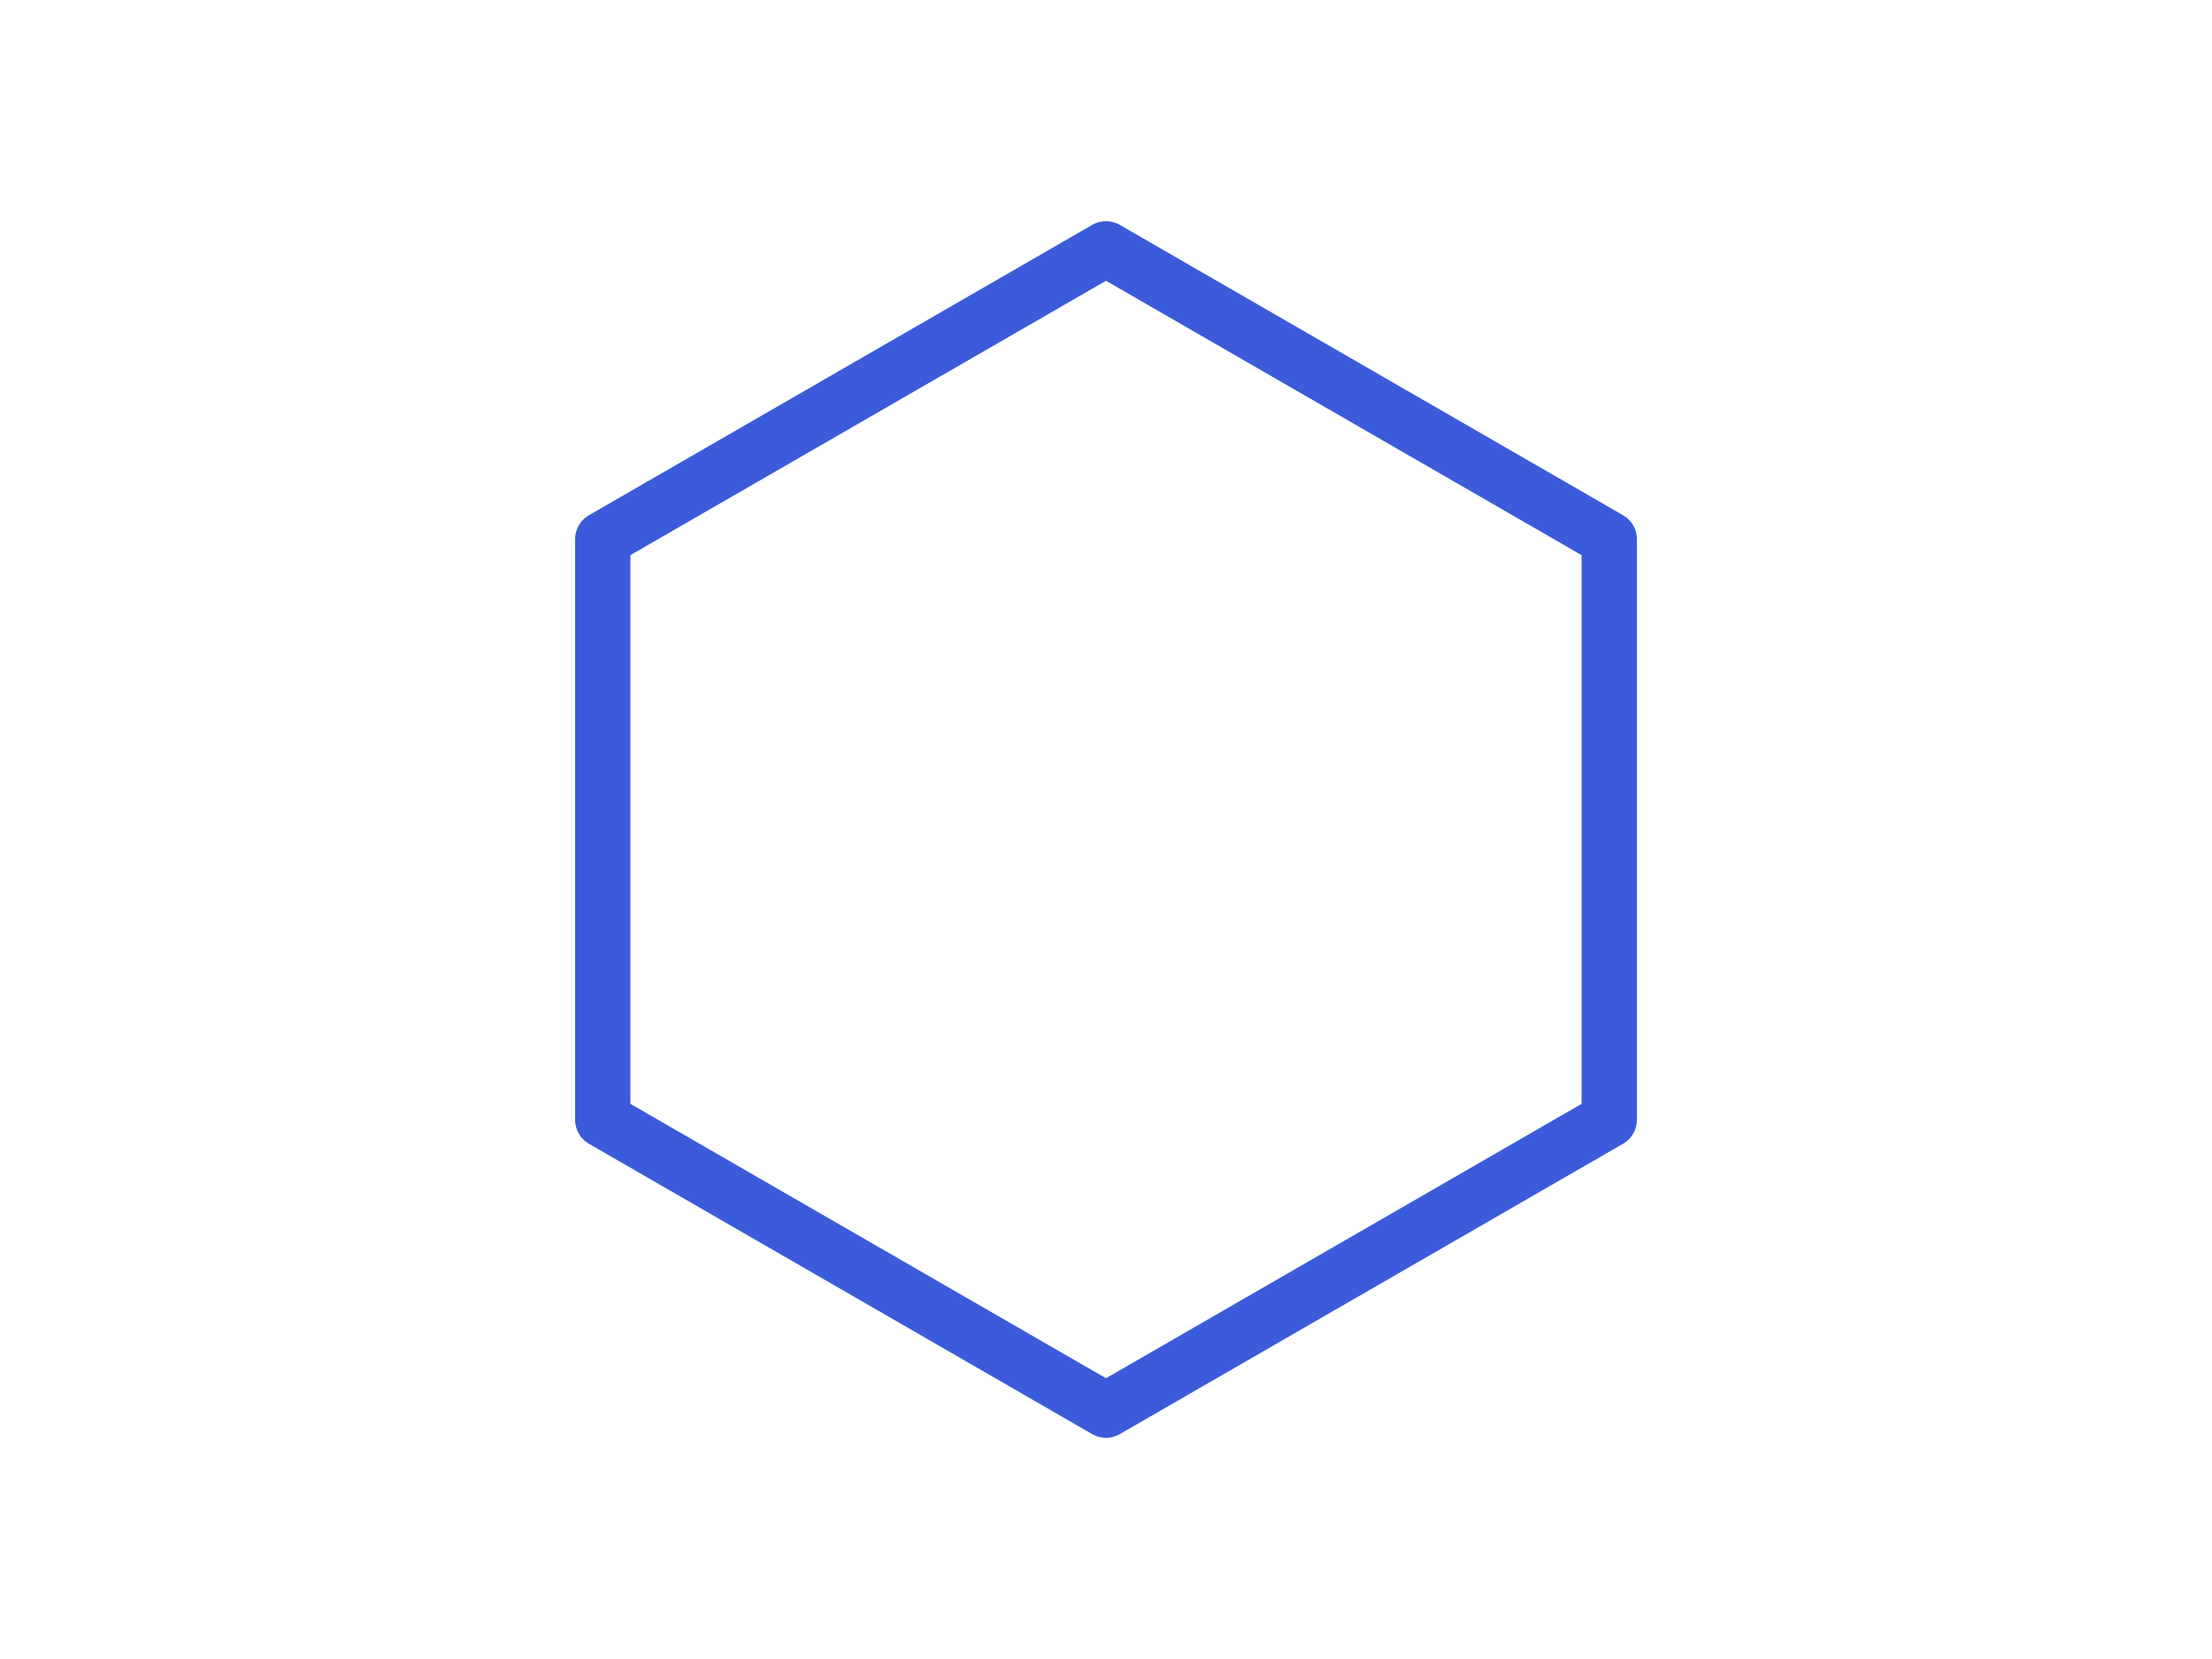
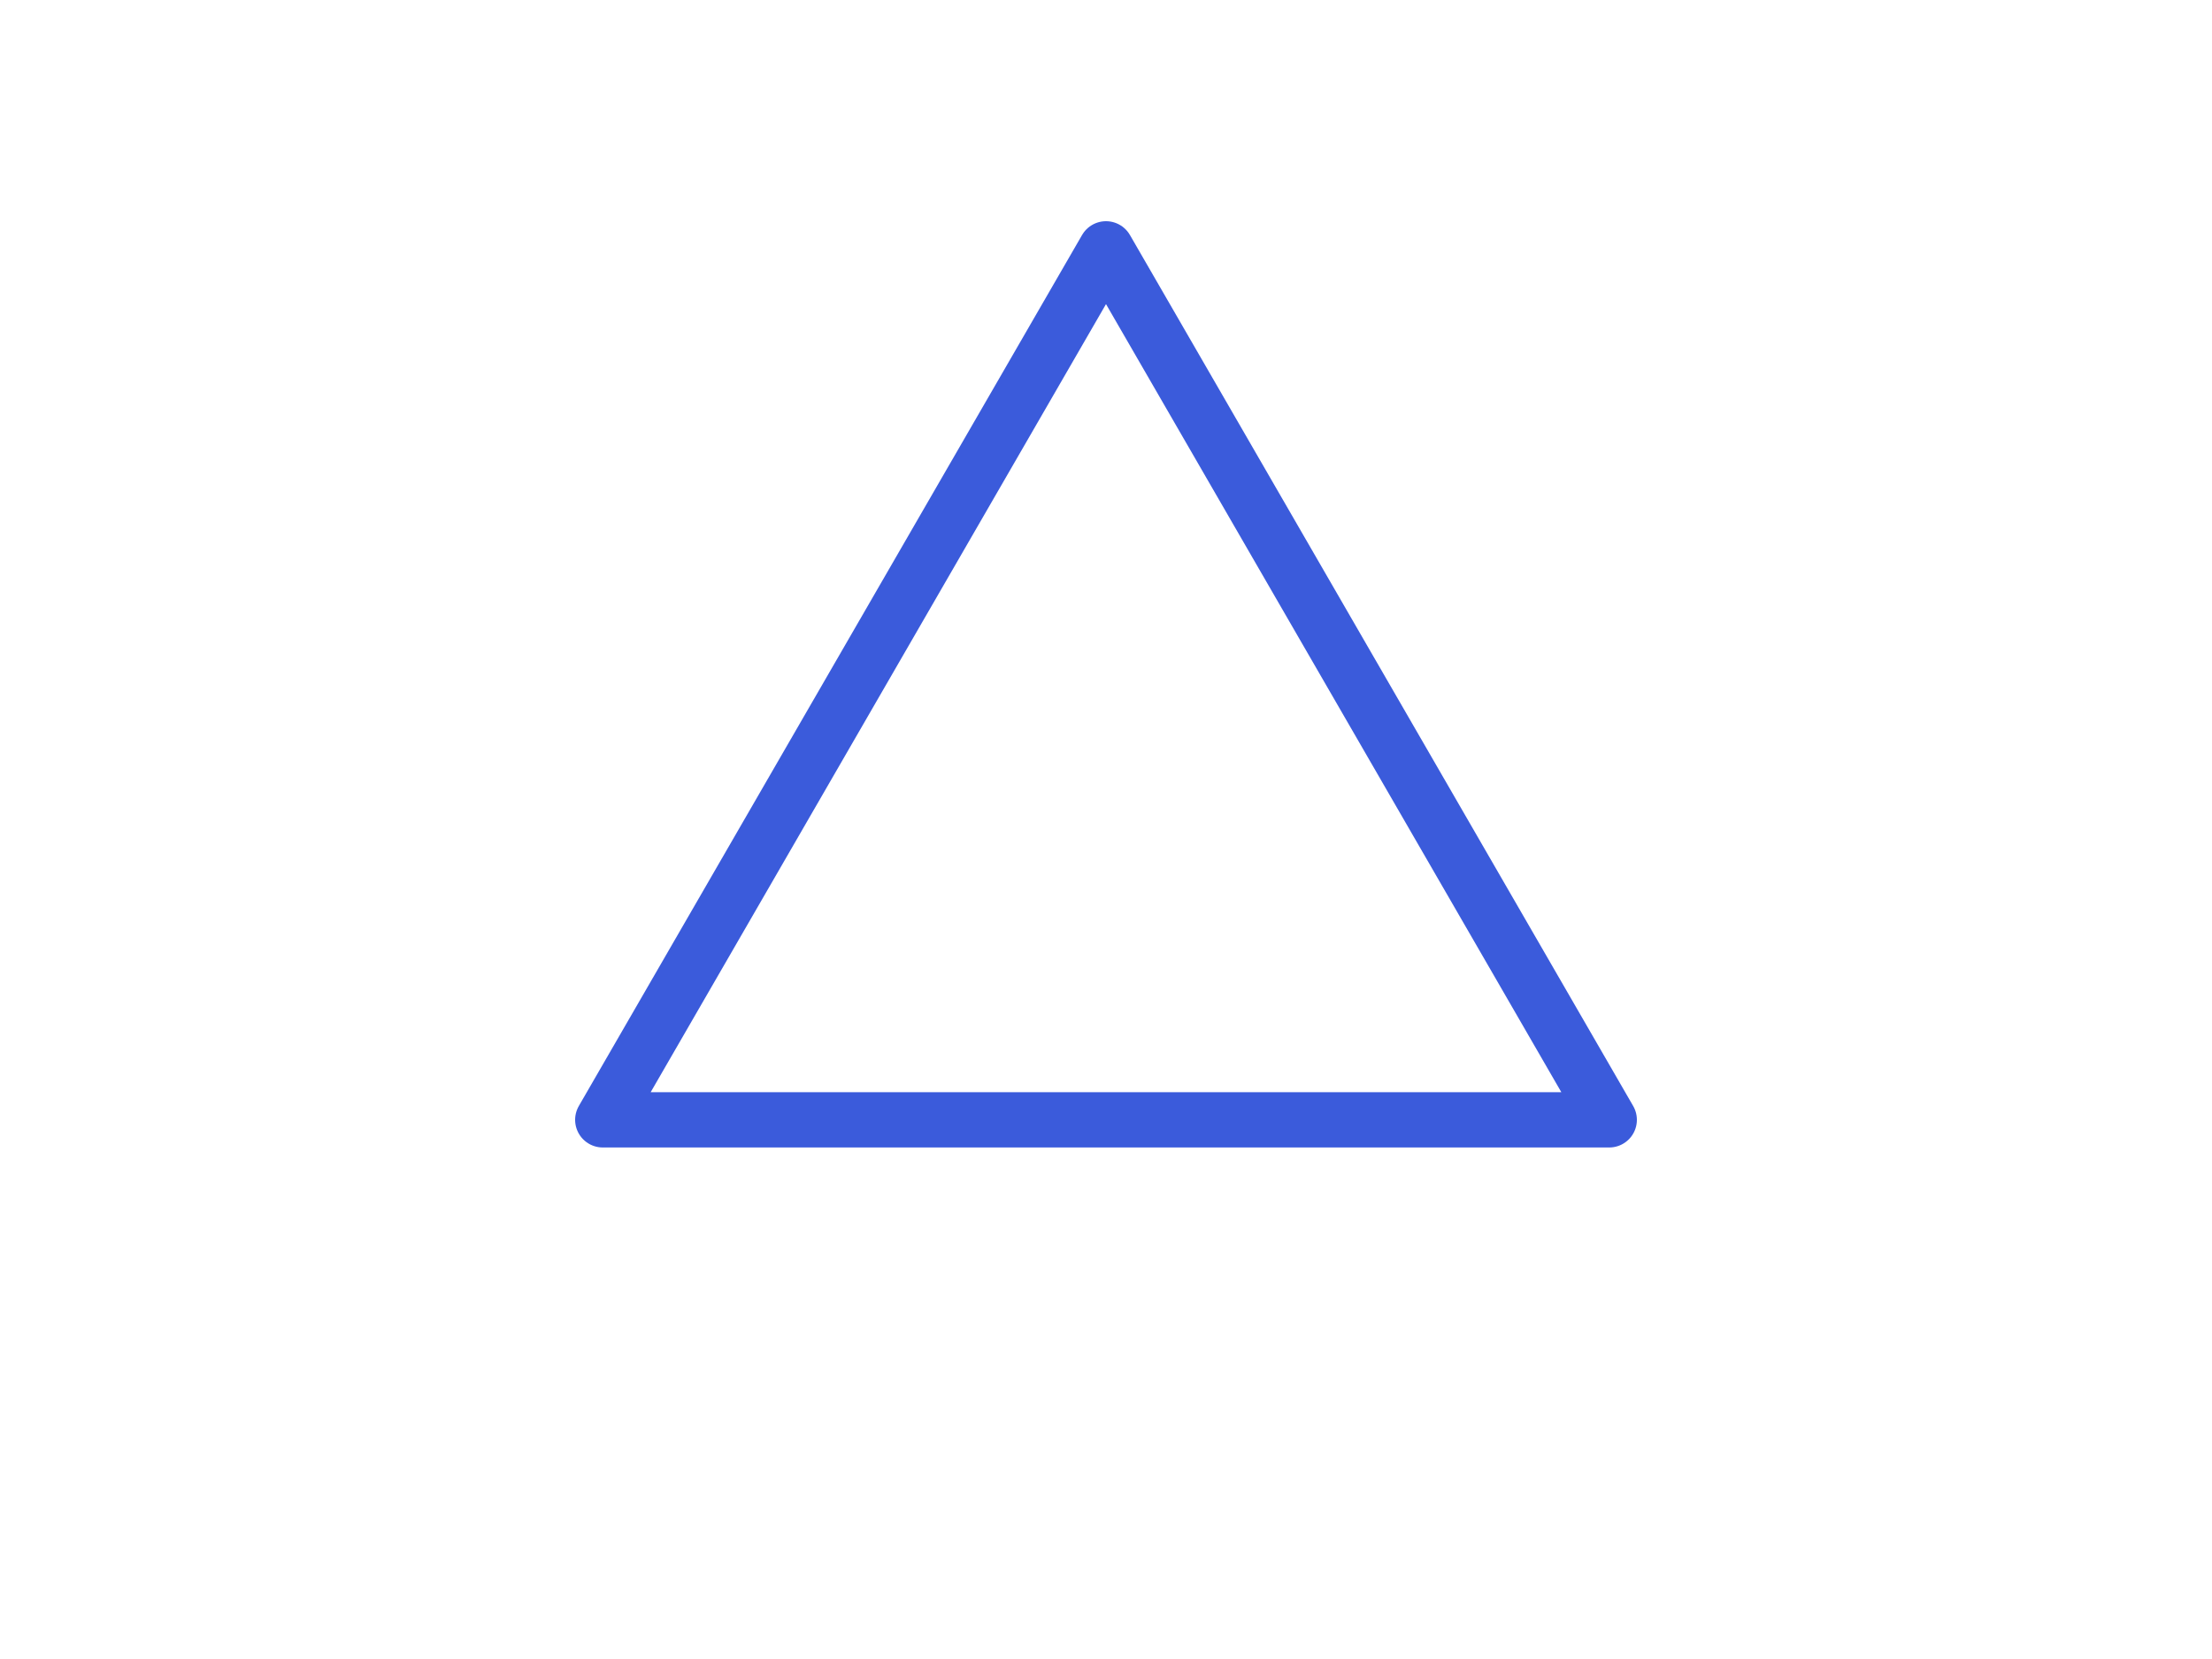
<svg xmlns="http://www.w3.org/2000/svg" viewBox="0 0 160 120" width="160" height="120" font-family="Verdana,Arial,sans-serif">
-   <polygon points="80.0,18.0 116.4,39.0 116.4,81.0 80.0,102.0 43.6,81.0 43.6,39.0" stroke="#3b5bdb" stroke-width="4" fill="none" stroke-linejoin="round" />
+   <polygon points="80.0,18.0 116.4,81.0 43.6,81.0" stroke="#3b5bdb" stroke-width="4" fill="none" stroke-linejoin="round" />
</svg>
